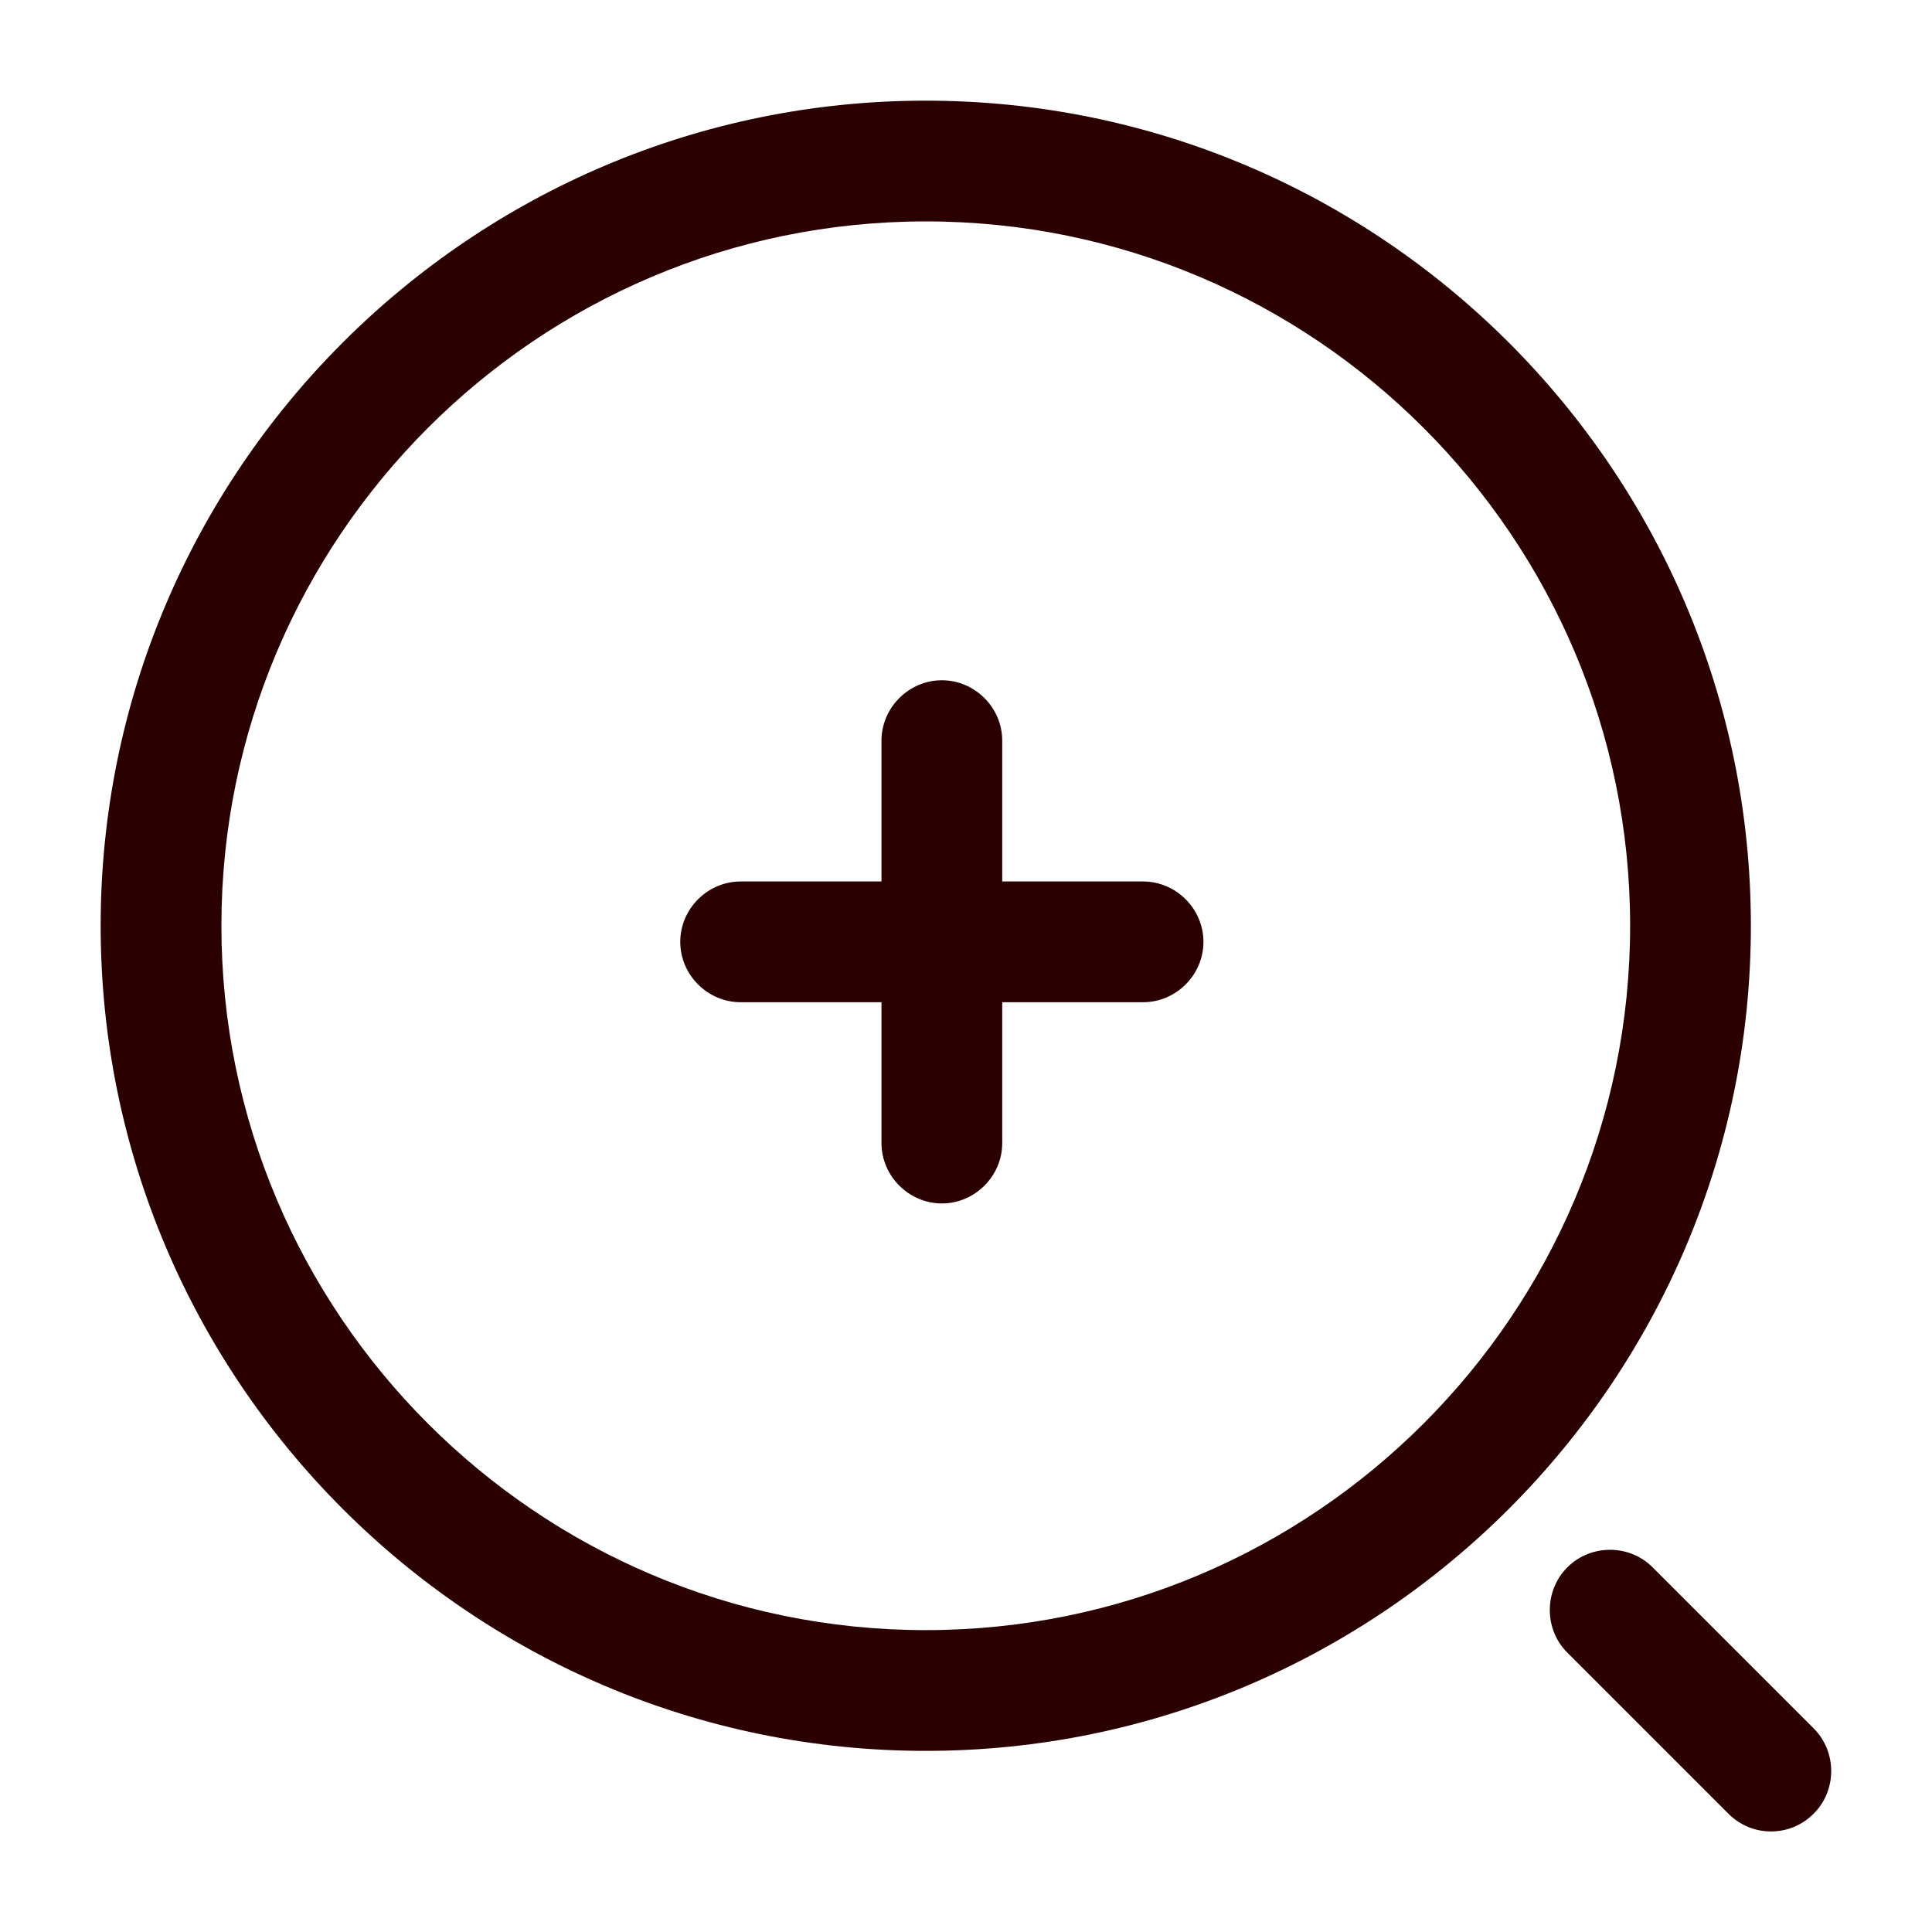
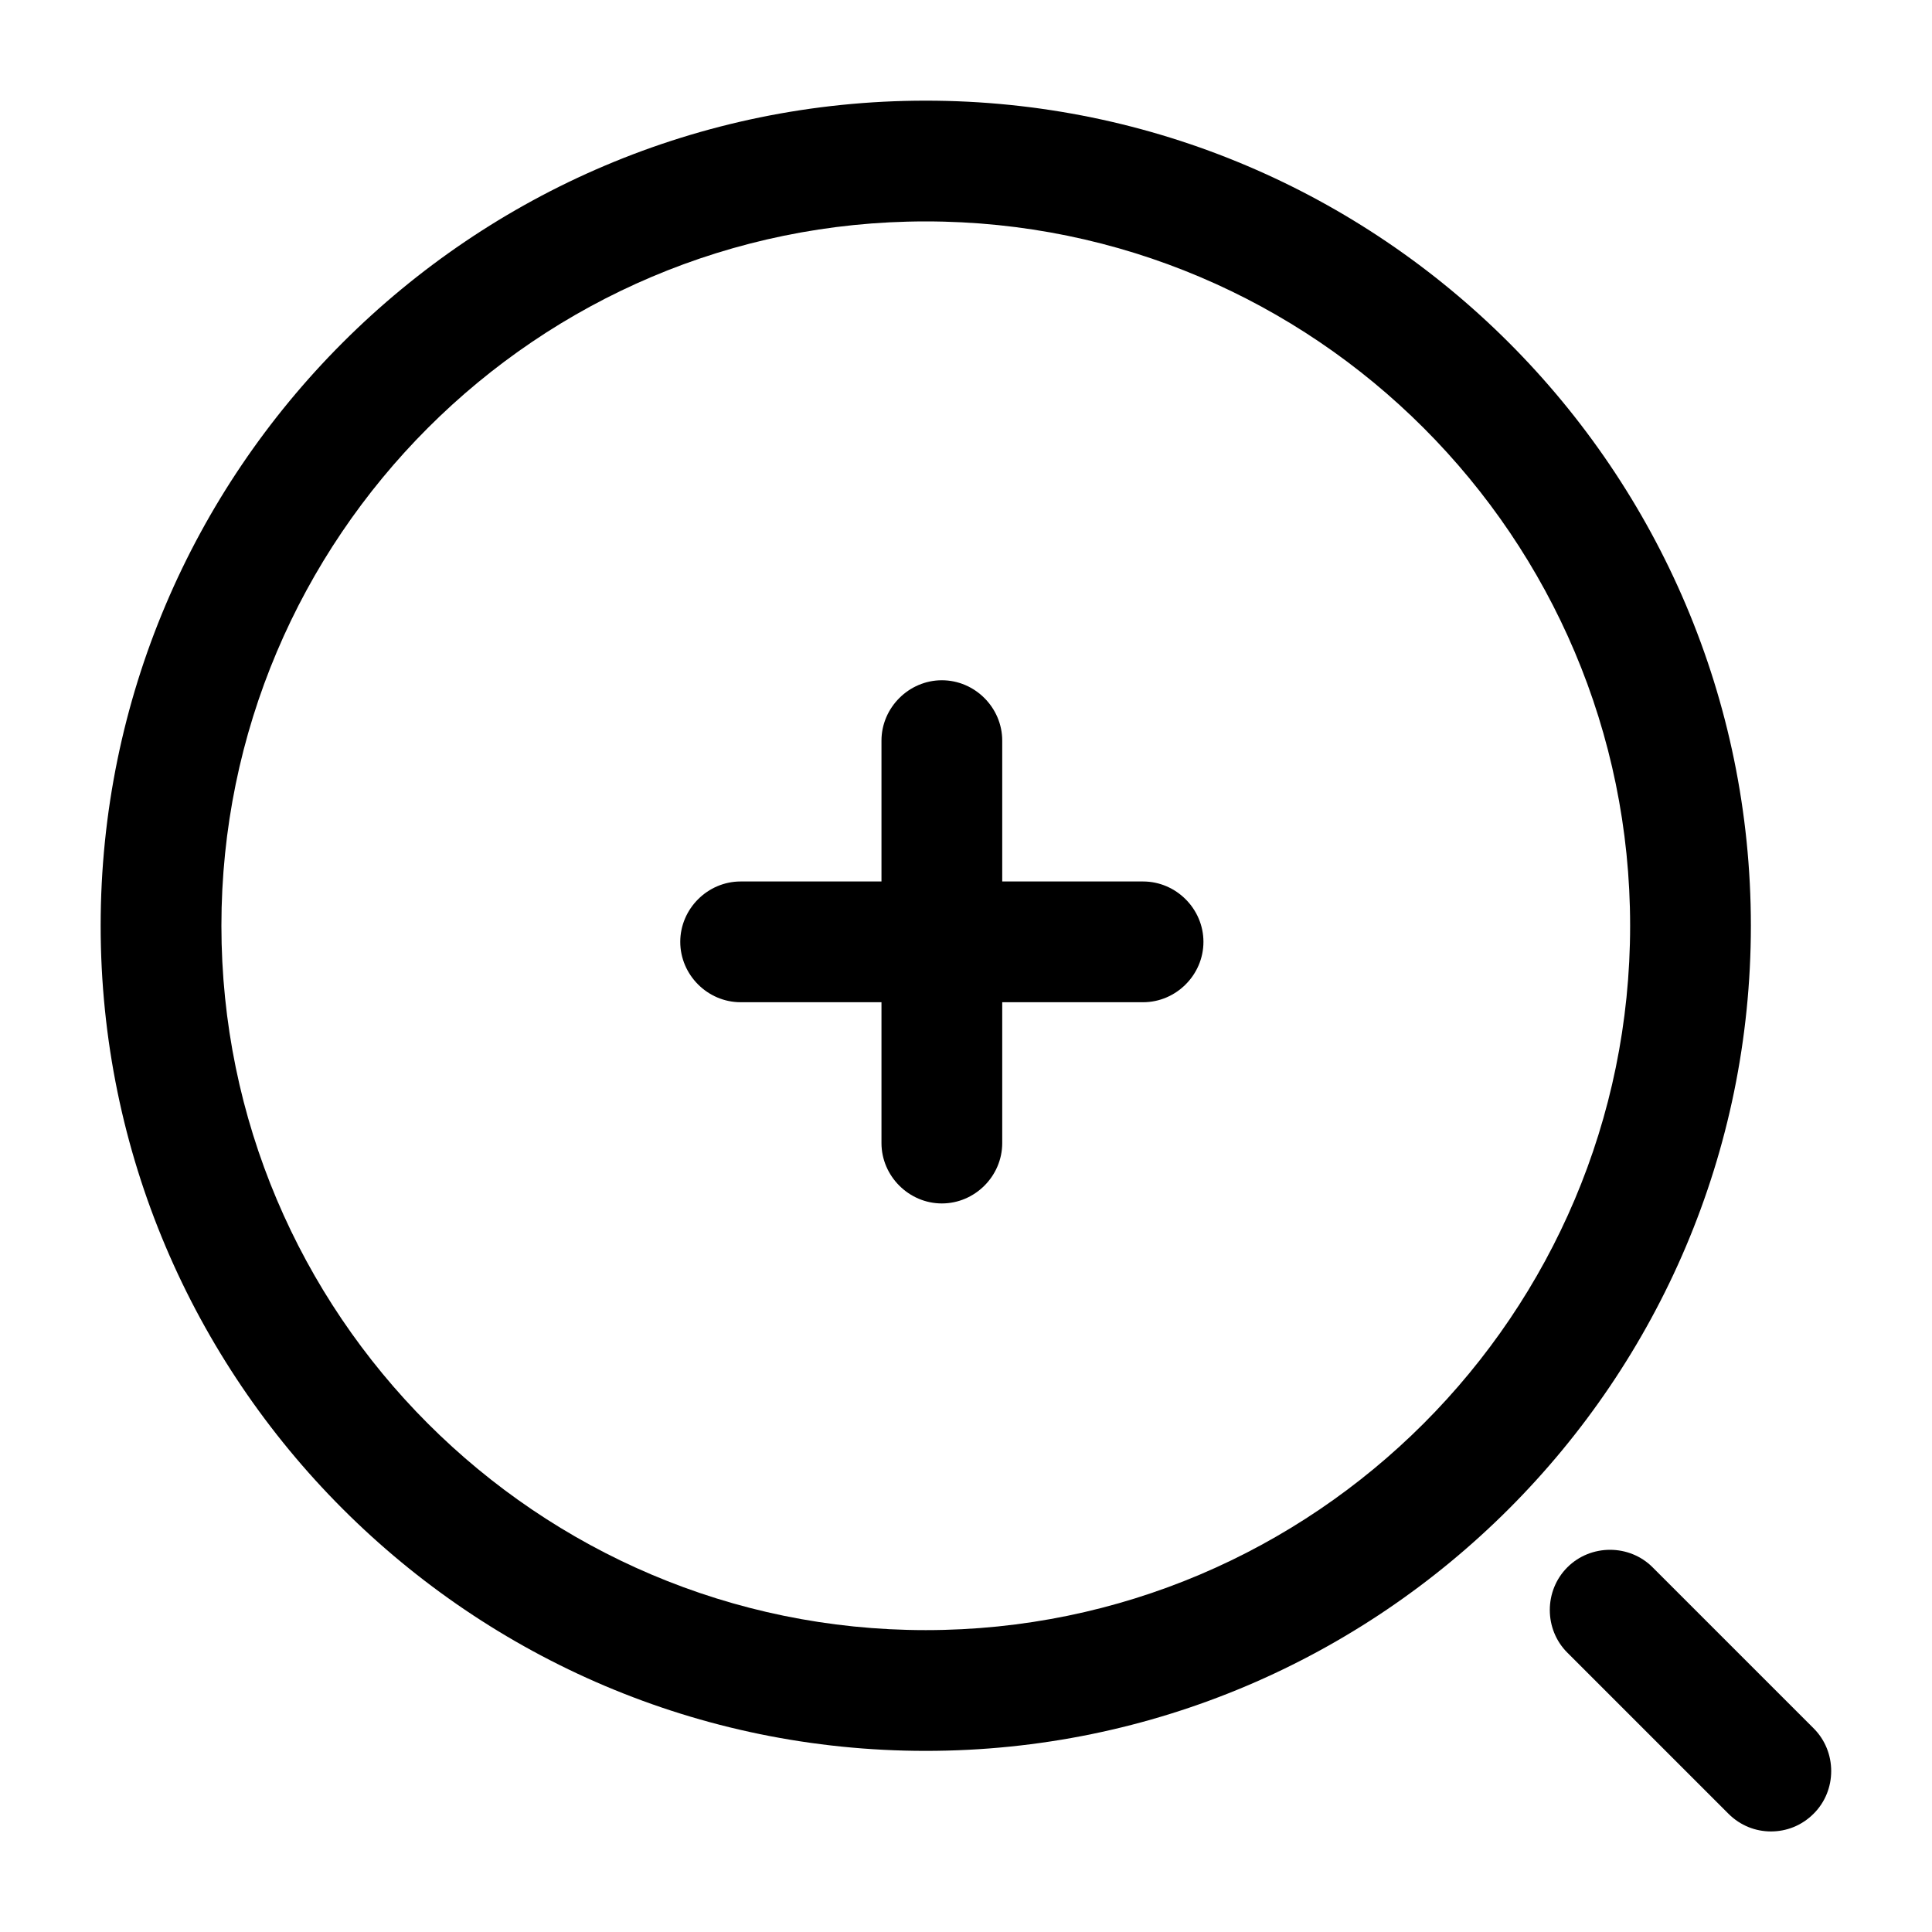
- <svg xmlns="http://www.w3.org/2000/svg" width="20" height="20" viewBox="0 0 20 20">
-   <path d="M11.833 10.375H7.667C7.325 10.375 7.042 10.092 7.042 9.75C7.042 9.408 7.325 9.125 7.667 9.125H11.833C12.175 9.125 12.458 9.408 12.458 9.75C12.458 10.092 12.175 10.375 11.833 10.375Z" fill="#2B0000" />
-   <path d="M9.75 12.458C9.409 12.458 9.125 12.175 9.125 11.833V7.667C9.125 7.325 9.409 7.042 9.75 7.042C10.092 7.042 10.375 7.325 10.375 7.667V11.833C10.375 12.175 10.092 12.458 9.75 12.458Z" fill="#2B0000" />
-   <path d="M9.583 18.125C4.875 18.125 1.042 14.291 1.042 9.583C1.042 4.875 4.875 1.042 9.583 1.042C14.292 1.042 18.125 4.875 18.125 9.583C18.125 14.291 14.292 18.125 9.583 18.125ZM9.583 2.292C5.558 2.292 2.292 5.566 2.292 9.583C2.292 13.6 5.558 16.875 9.583 16.875C13.608 16.875 16.875 13.6 16.875 9.583C16.875 5.566 13.608 2.292 9.583 2.292Z" fill="#2B0000" />
-   <path d="M18.333 18.959C18.175 18.959 18.017 18.9 17.892 18.775L16.225 17.108C15.983 16.867 15.983 16.467 16.225 16.225C16.467 15.983 16.867 15.983 17.108 16.225L18.775 17.892C19.017 18.134 19.017 18.534 18.775 18.775C18.65 18.9 18.492 18.959 18.333 18.959Z" fill="#2B0000" />
+ <svg xmlns="http://www.w3.org/2000/svg" width="25" height="25" viewBox="0 0 20 20">
+   <path d="M11.833 10.375H7.667C7.325 10.375 7.042 10.092 7.042 9.75C7.042 9.408 7.325 9.125 7.667 9.125H11.833C12.175 9.125 12.458 9.408 12.458 9.75C12.458 10.092 12.175 10.375 11.833 10.375Z" />
+   <path d="M9.75 12.458C9.409 12.458 9.125 12.175 9.125 11.833V7.667C9.125 7.325 9.409 7.042 9.75 7.042C10.092 7.042 10.375 7.325 10.375 7.667V11.833C10.375 12.175 10.092 12.458 9.75 12.458Z" />
+   <path d="M9.583 18.125C4.875 18.125 1.042 14.291 1.042 9.583C1.042 4.875 4.875 1.042 9.583 1.042C14.292 1.042 18.125 4.875 18.125 9.583C18.125 14.291 14.292 18.125 9.583 18.125ZM9.583 2.292C5.558 2.292 2.292 5.566 2.292 9.583C2.292 13.6 5.558 16.875 9.583 16.875C13.608 16.875 16.875 13.6 16.875 9.583C16.875 5.566 13.608 2.292 9.583 2.292Z" />
+   <path d="M18.333 18.959C18.175 18.959 18.017 18.9 17.892 18.775L16.225 17.108C15.983 16.867 15.983 16.467 16.225 16.225C16.467 15.983 16.867 15.983 17.108 16.225L18.775 17.892C19.017 18.134 19.017 18.534 18.775 18.775C18.65 18.9 18.492 18.959 18.333 18.959Z" />
</svg>
